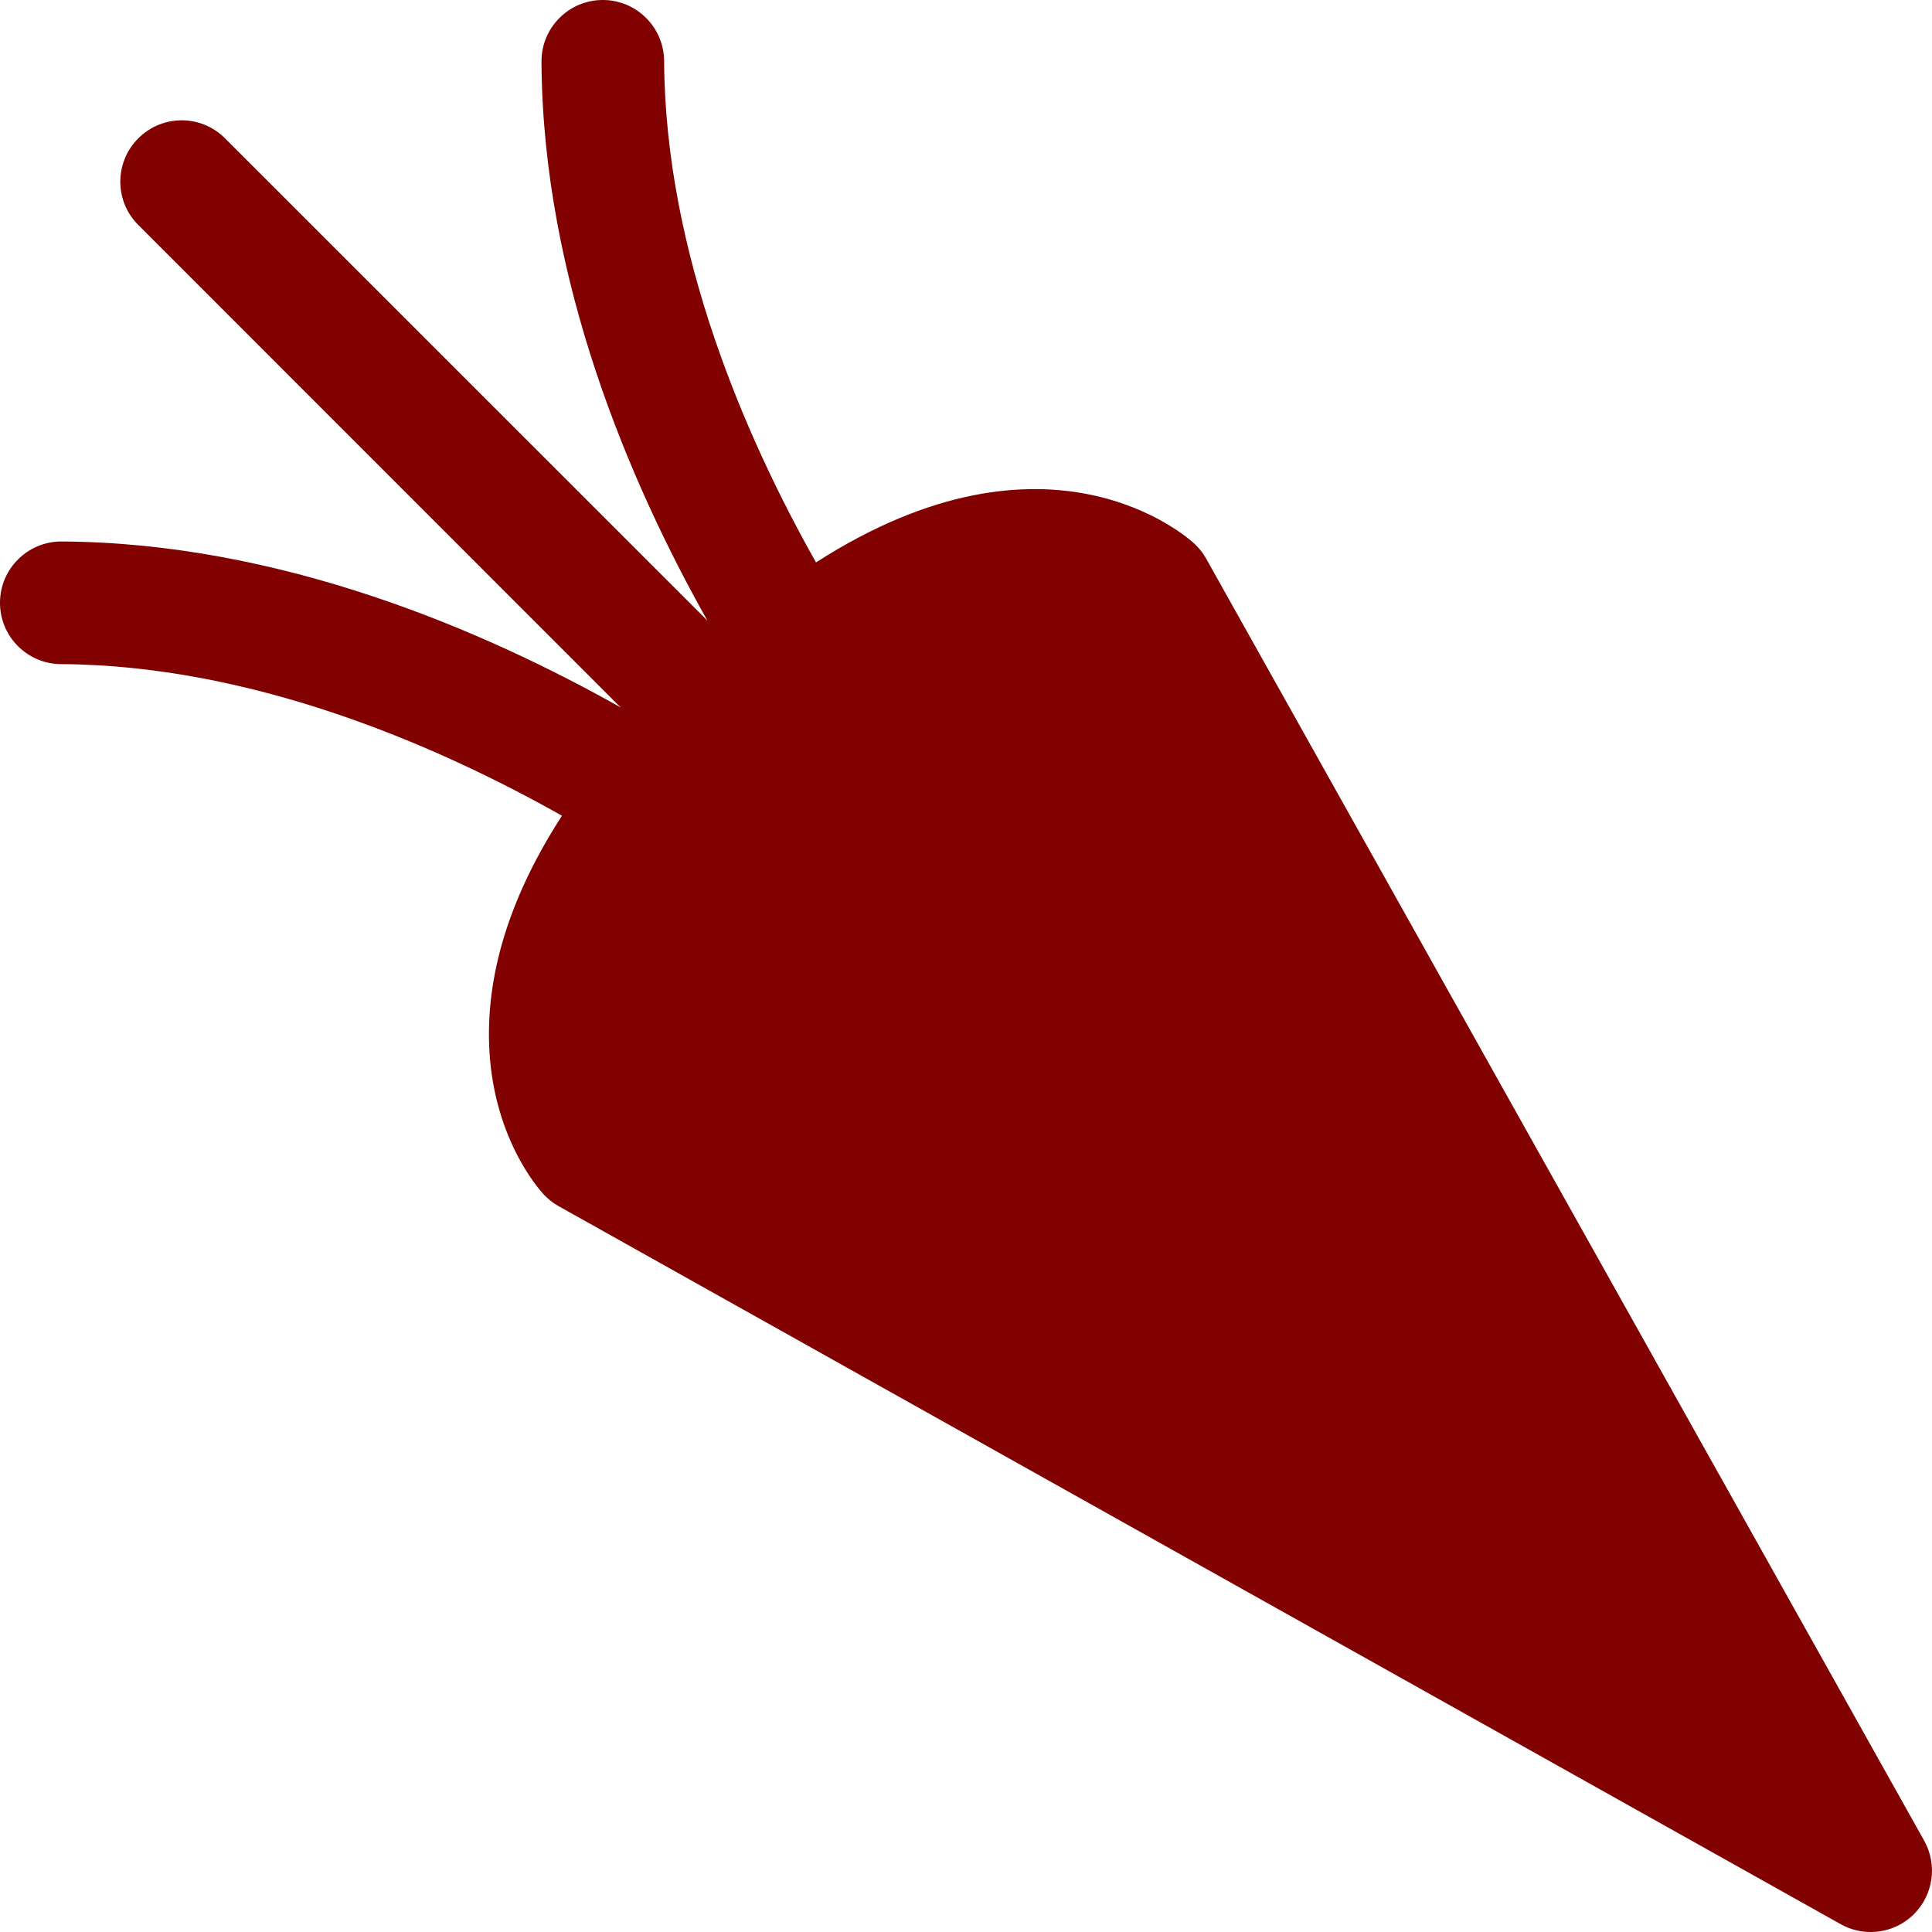
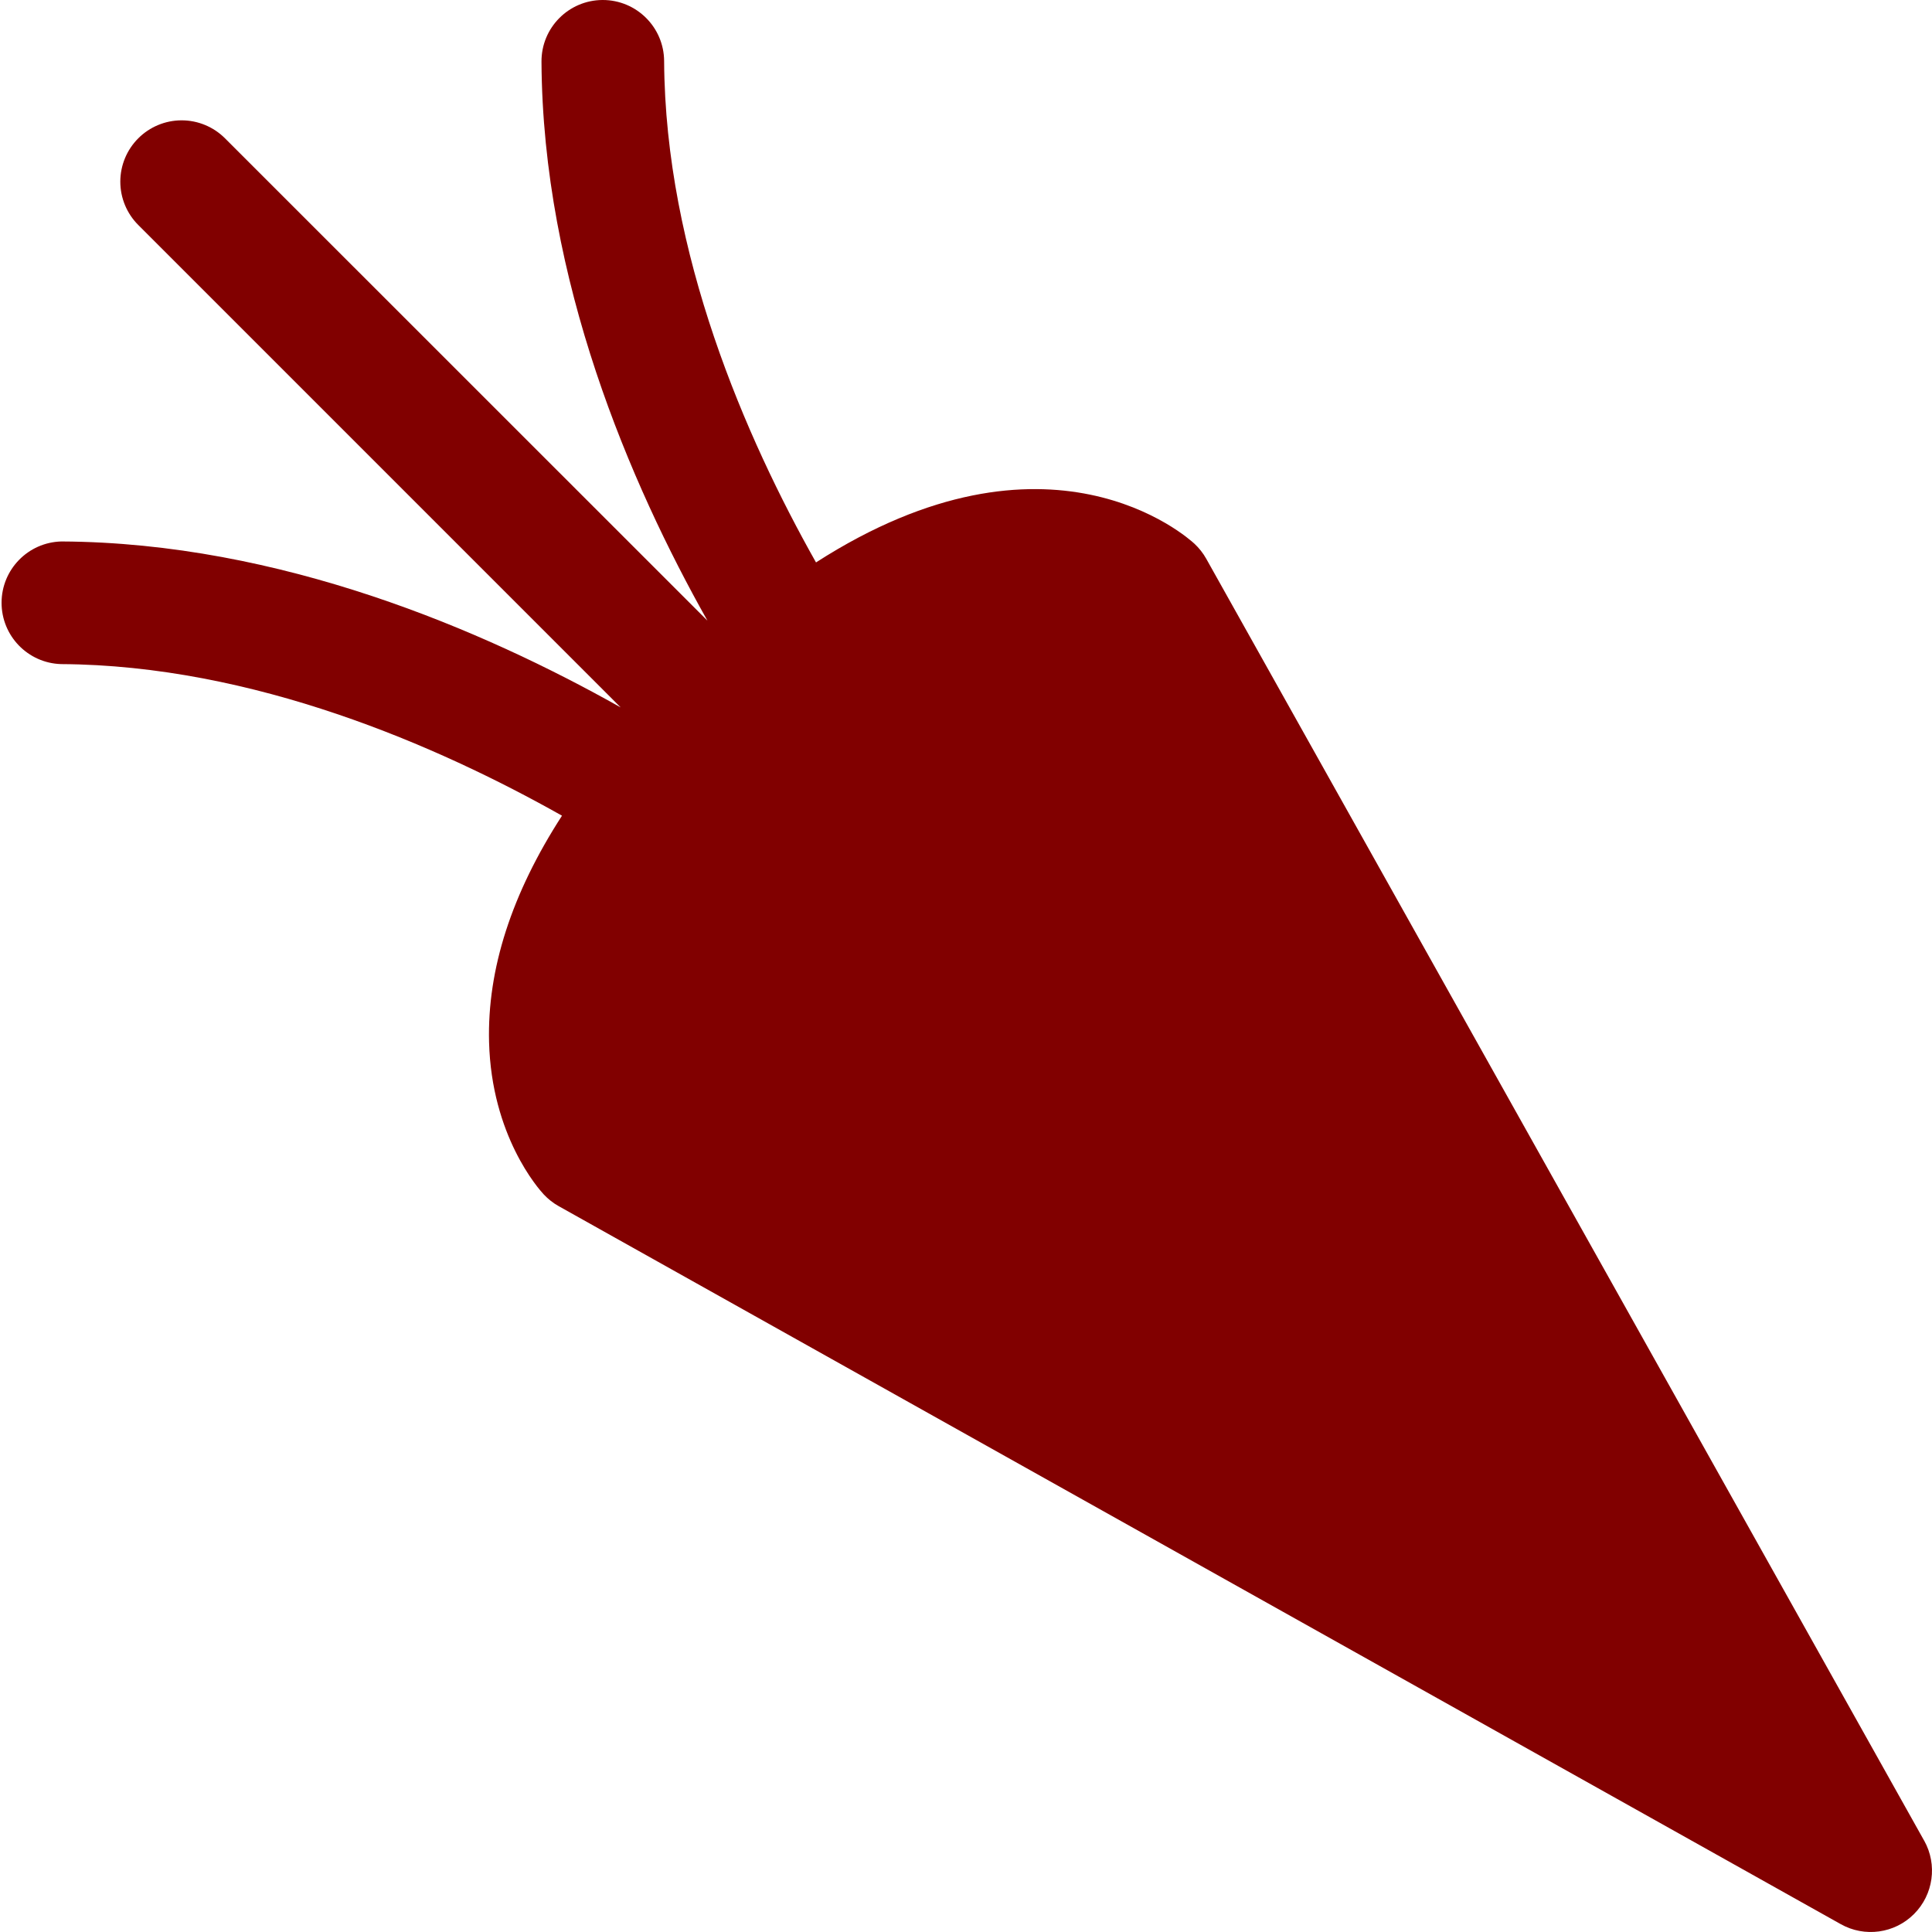
- <svg xmlns="http://www.w3.org/2000/svg" width="80pt" height="80pt" viewBox="0 0 80 80" version="1.1">
-   <g id="surface1">
-     <path style=" stroke:none;fill-rule:nonzero;fill:rgb(50.588%,0%,0%);fill-opacity:1;" d="M 79.676 76.219 L 49.945 23.133 C 49.816 22.902 49.652 22.695 49.461 22.516 C 49.18 22.254 43.426 17.094 33.789 23.289 C 30.891 18.148 27.543 10.5 27.5 2.527 C 27.492 1.129 26.355 0 24.961 0 C 24.957 0 24.953 0 24.945 0 C 23.543 0.008 22.414 1.152 22.422 2.555 C 22.469 11.605 26.102 20.031 29.293 25.699 L 9.316 5.727 C 8.328 4.734 6.719 4.734 5.727 5.727 C 4.734 6.719 4.734 8.328 5.727 9.316 L 25.699 29.293 C 20.031 26.102 11.605 22.469 2.555 22.422 C 2.551 22.422 2.543 22.422 2.539 22.422 C 1.145 22.422 0.008 23.551 0 24.945 C -0.008 26.352 1.125 27.492 2.527 27.5 C 10.488 27.543 18.125 30.879 23.27 33.777 C 21.184 37.004 20.172 40.137 20.25 43.148 C 20.352 47.035 22.297 49.227 22.516 49.461 C 22.695 49.652 22.902 49.816 23.133 49.945 L 76.219 79.676 C 76.609 79.895 77.035 80 77.461 80 C 78.117 80 78.766 79.746 79.254 79.258 C 80.059 78.453 80.23 77.211 79.676 76.219 Z M 79.676 76.219 " />
-   </g>
+ <svg xmlns="http://www.w3.org/2000/svg" width="80pt" height="80pt" viewBox="0 0 80 80">
+   <path d="M79.676 76.219l-29.73-53.086a2.563 2.563 0 00-.485-.617c-.281-.262-6.035-5.422-15.672.773C30.891 18.15 27.543 10.5 27.5 2.527A2.542 2.542 0 0024.96 0h-.015a2.539 2.539 0 00-2.523 2.555c.047 9.05 3.68 17.476 6.871 23.144L9.316 5.727a2.537 2.537 0 00-3.59 0 2.537 2.537 0 000 3.59L25.7 29.292c-5.668-3.191-14.094-6.824-23.144-6.871h-.016a2.54 2.54 0 00-.012 5.078c7.961.043 15.598 3.379 20.743 6.277-2.086 3.227-3.098 6.36-3.02 9.371.102 3.887 2.047 6.079 2.266 6.313.18.191.386.355.617.484l53.086 29.73a2.532 2.532 0 003.035-.418 2.544 2.544 0 00.422-3.038zm0 0" fill="#810000" />
</svg>
